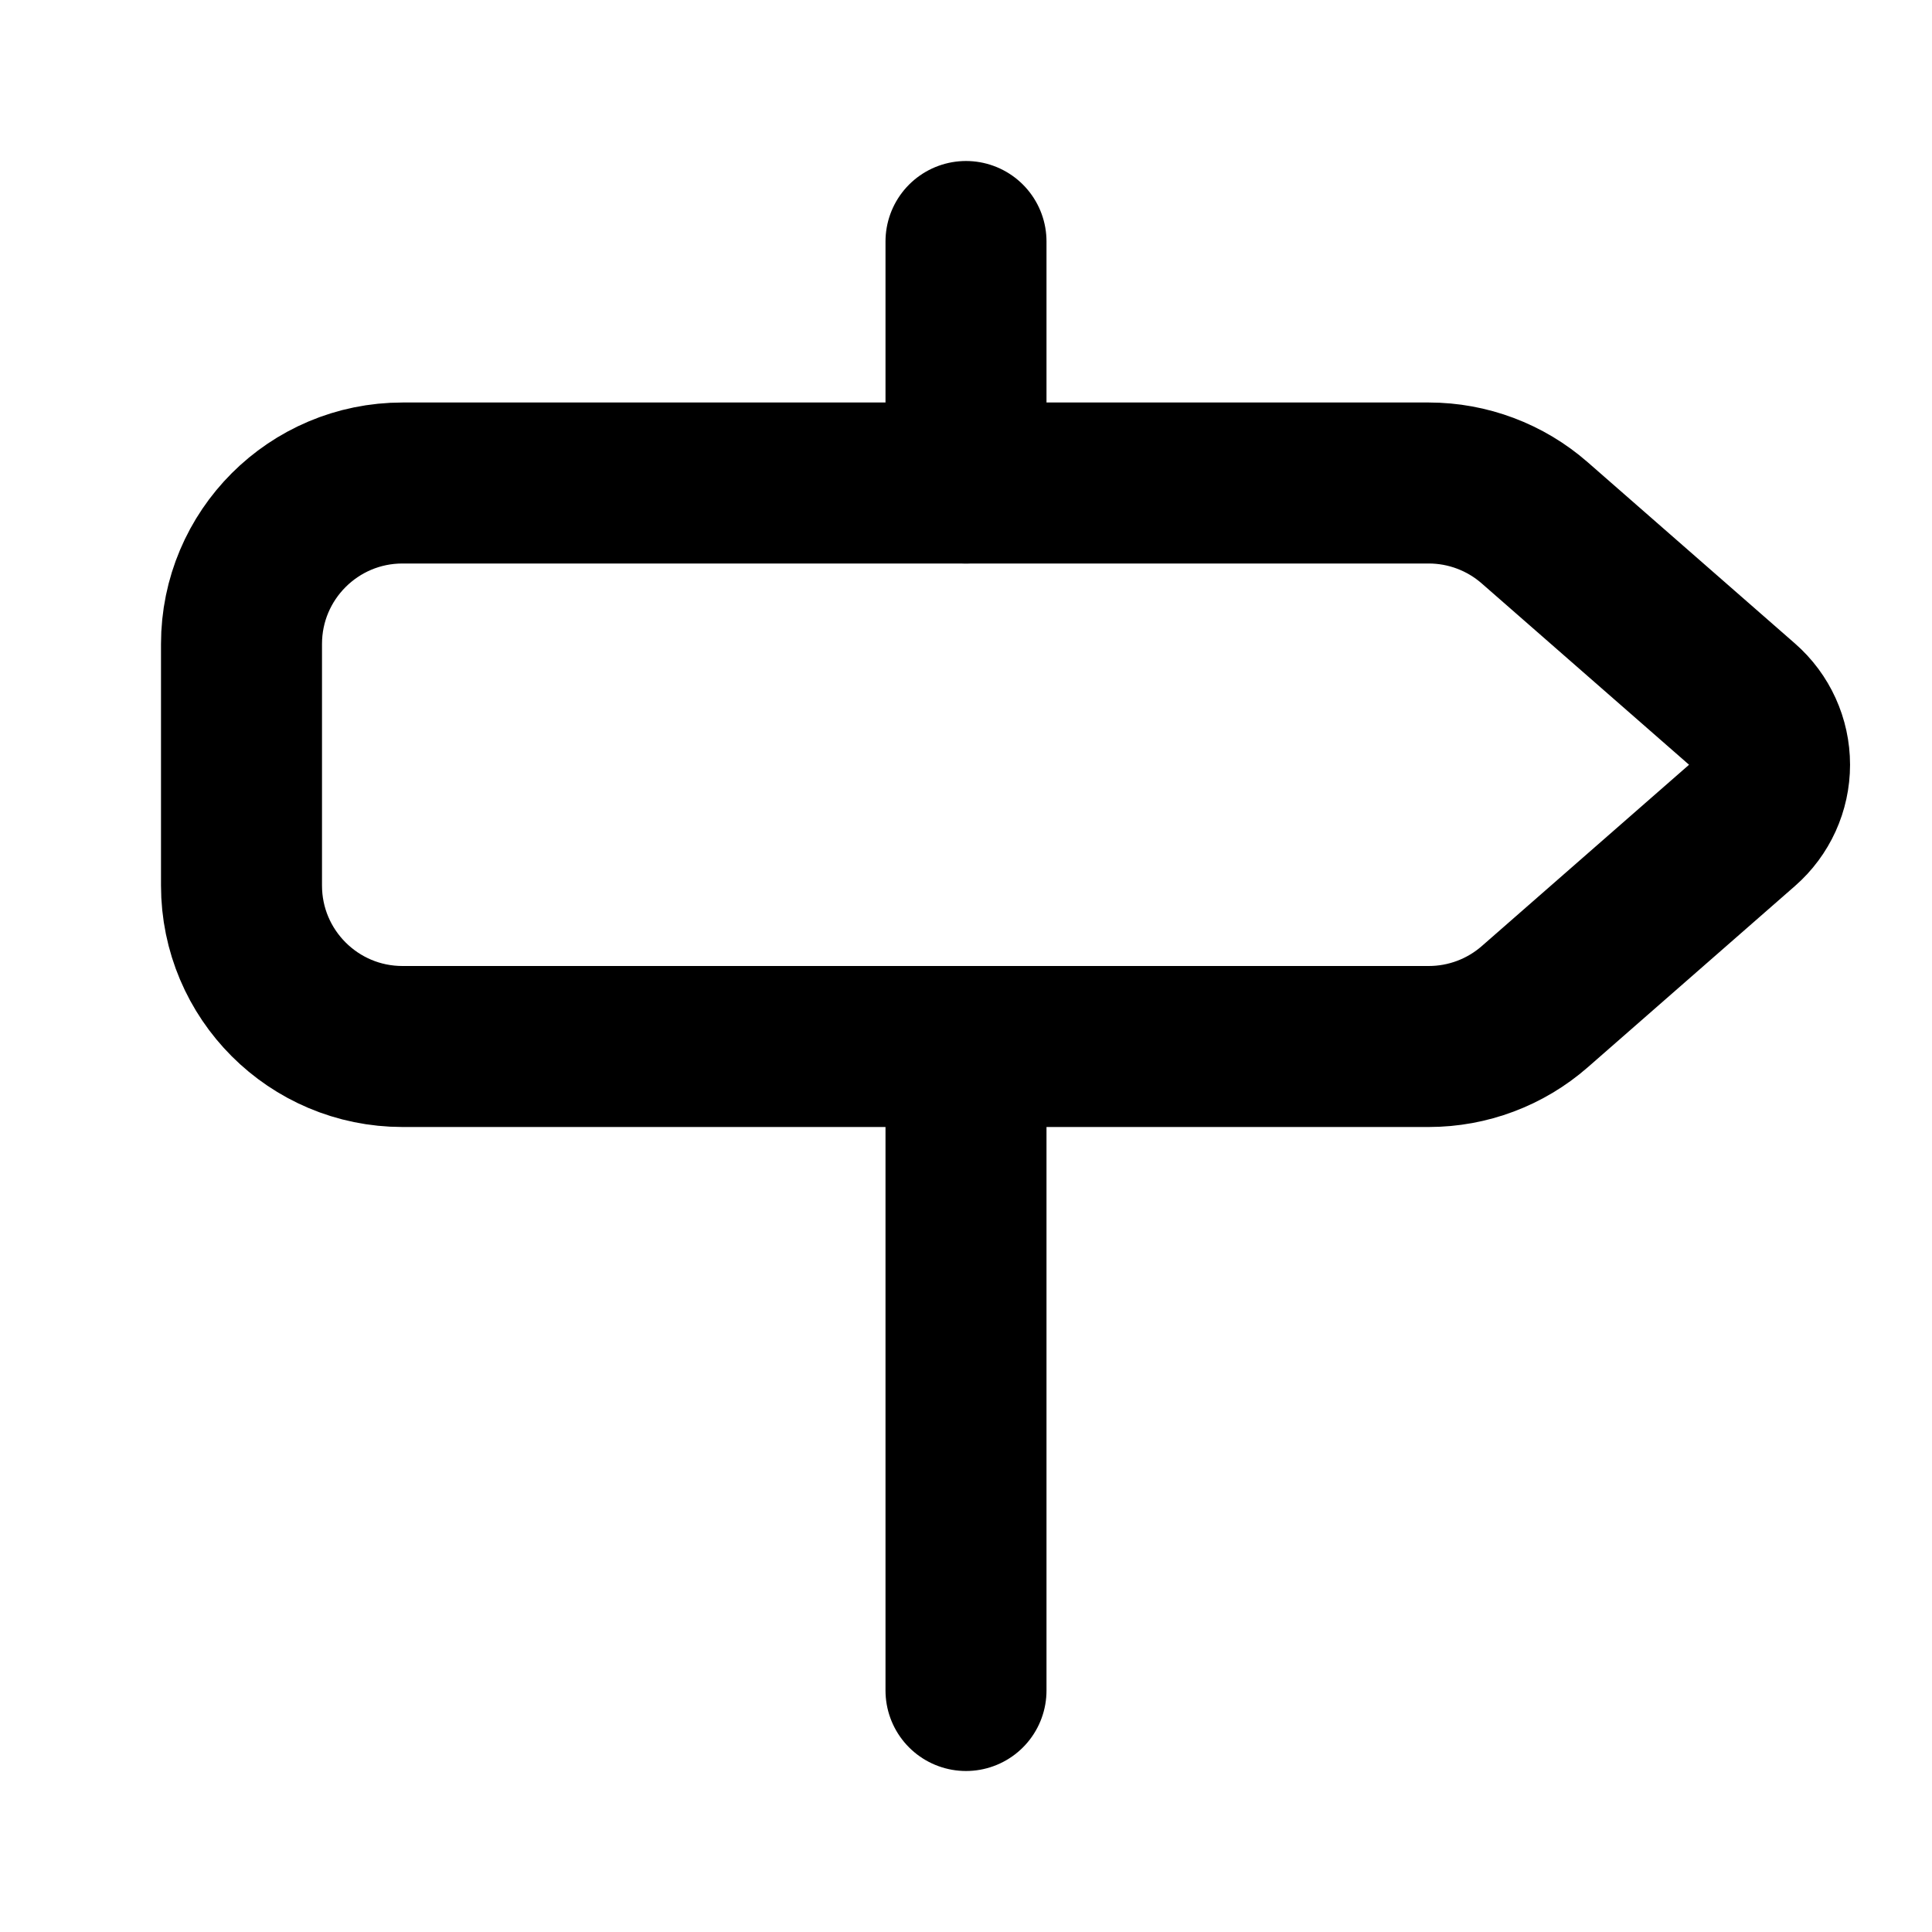
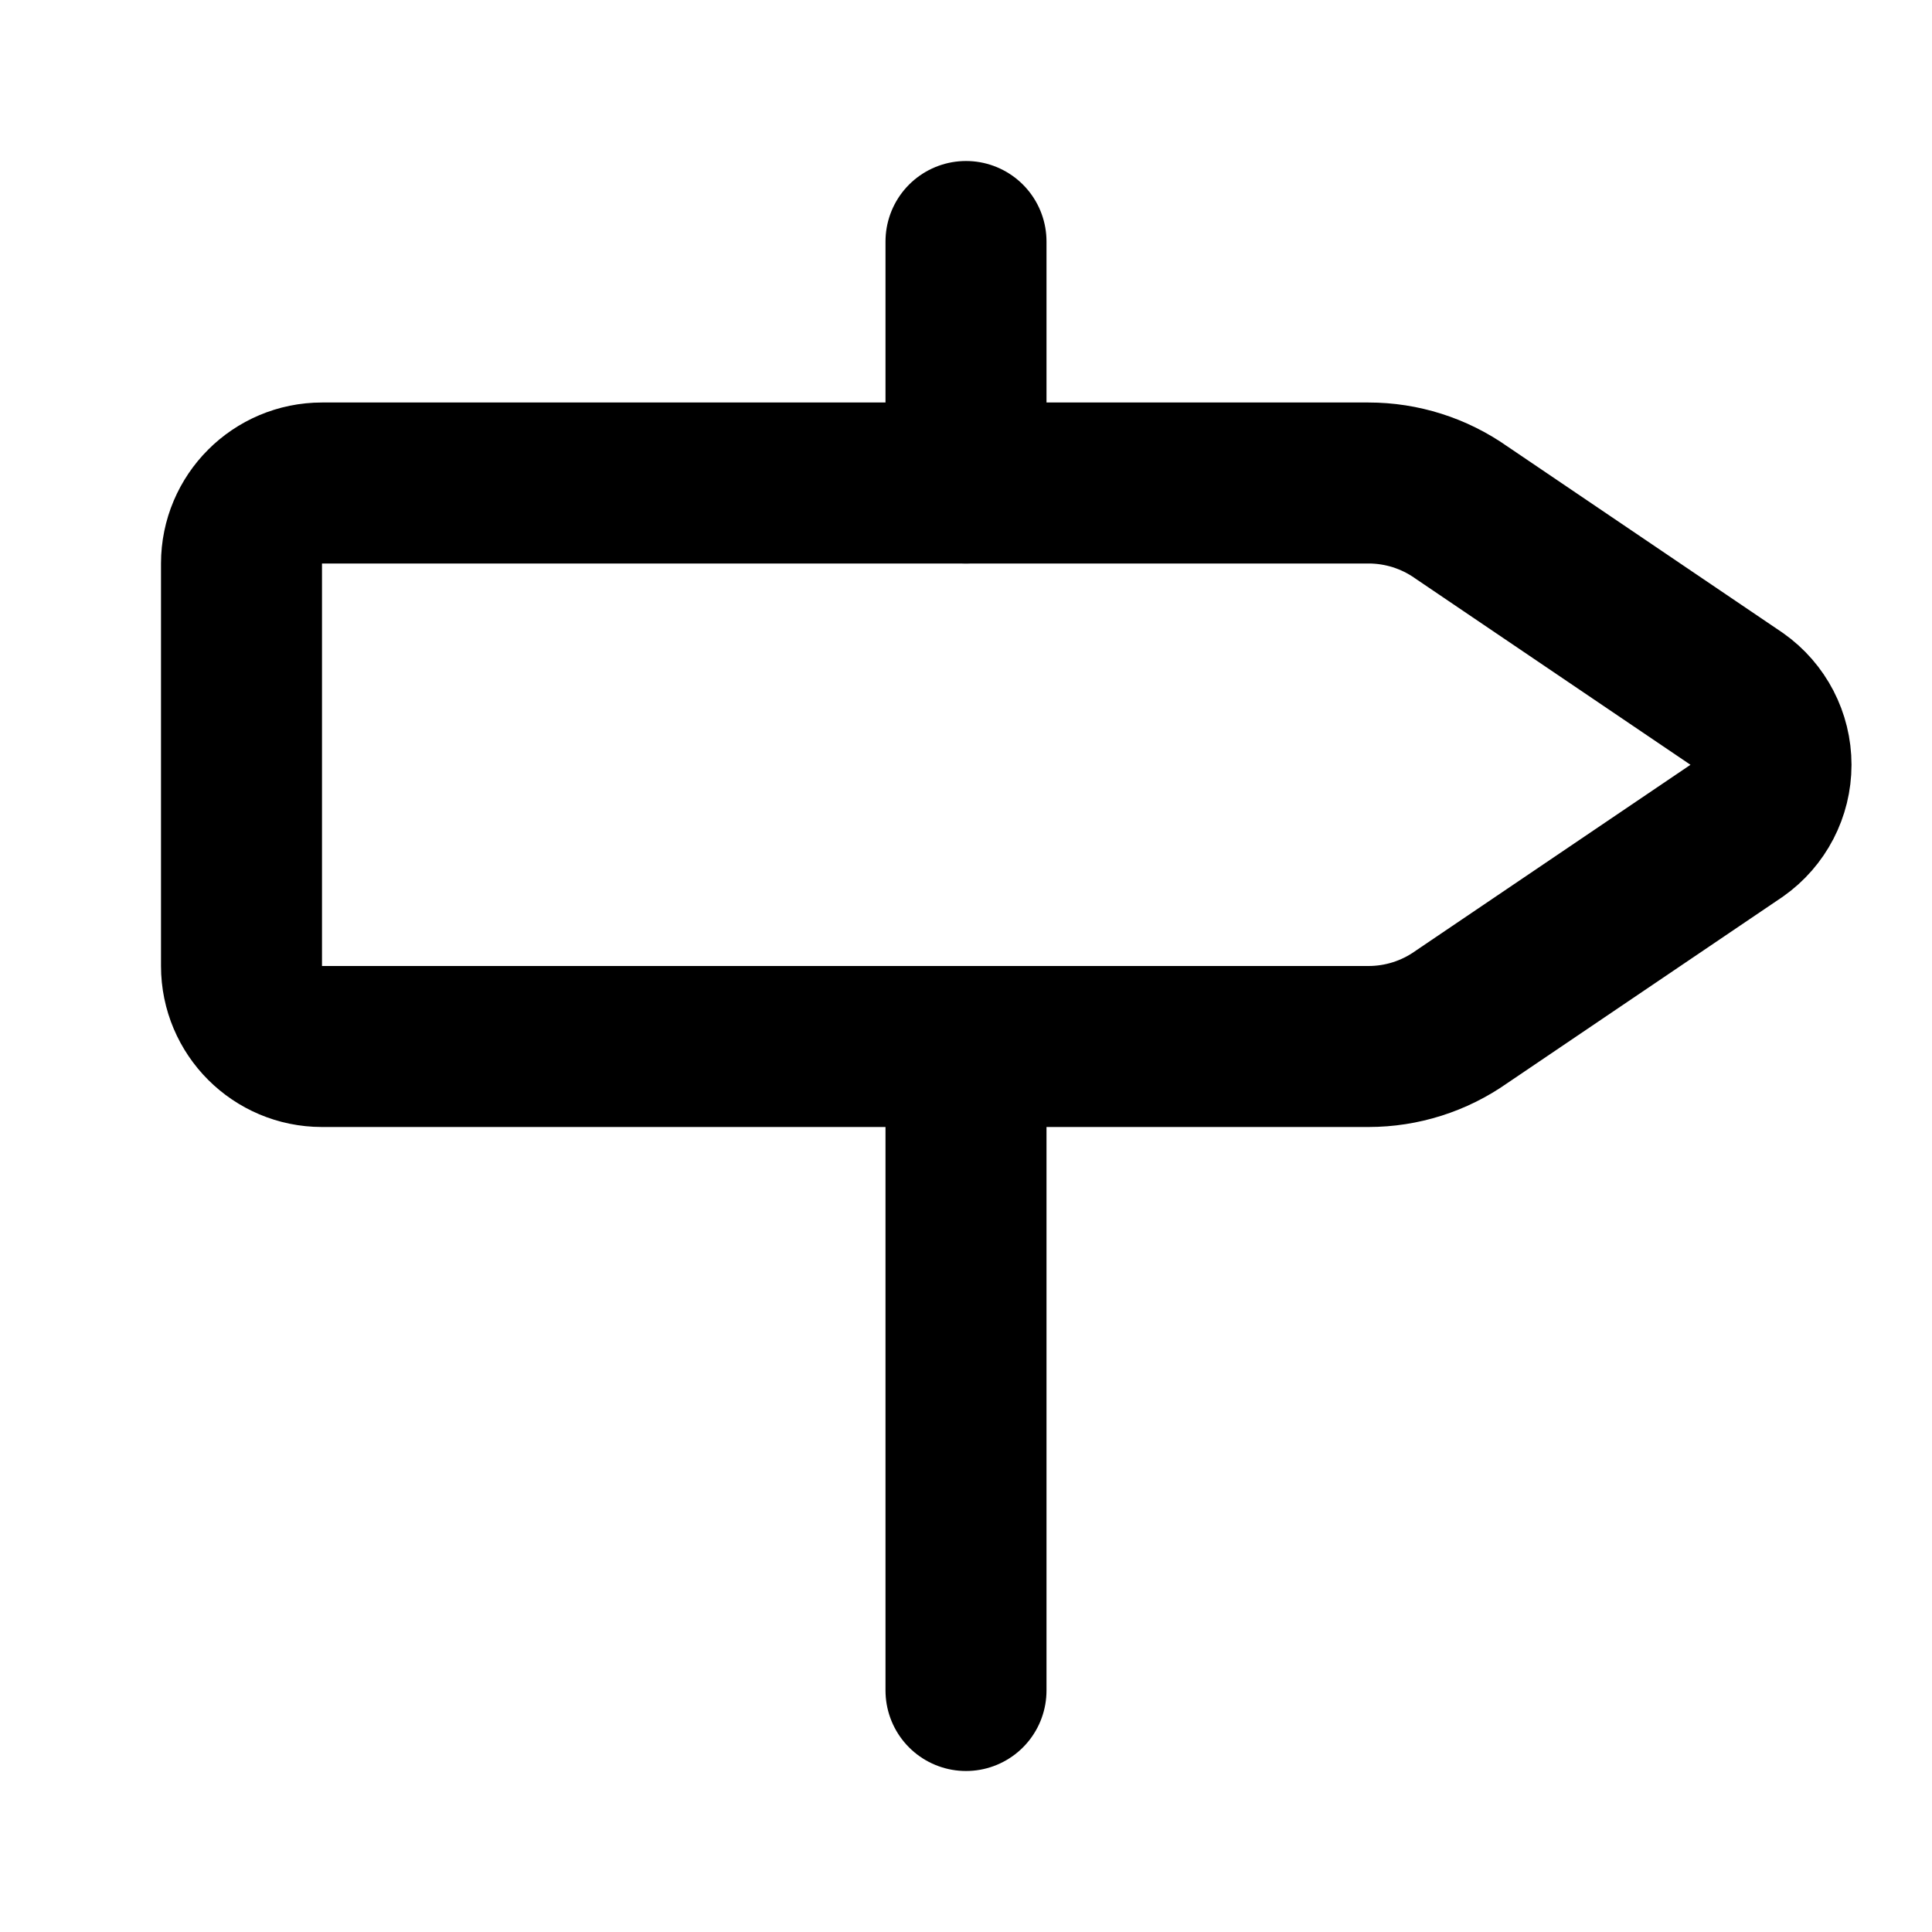
<svg xmlns="http://www.w3.org/2000/svg" width="24" height="24" viewBox="0 0 24 24" fill="none" stroke="currentColor" stroke-width="2" stroke-linecap="round" stroke-linejoin="round">
  <path d="M12 13v8" />
  <path d="M12 3v3" />
-   <path d="M17.749 13a2 2 0 0 0 1.317-.495l2.574-2.252a1 1 0 0 0 0-1.506l-2.575-2.252A2 2 0 0 0 17.749 6H5a2 2 0 0 0-2 2v3a2 2 0 0 0 2 2z" />
+   <path d="M4 6a1 1 0 0 0-1 1v5a1 1 0 0 0 1 1h13a2 2 0 0 0 1.152-.365l3.424-2.317a1 1 0 0 0 0-1.635l-3.424-2.318A2 2 0 0 0 17 6z" />
</svg>
